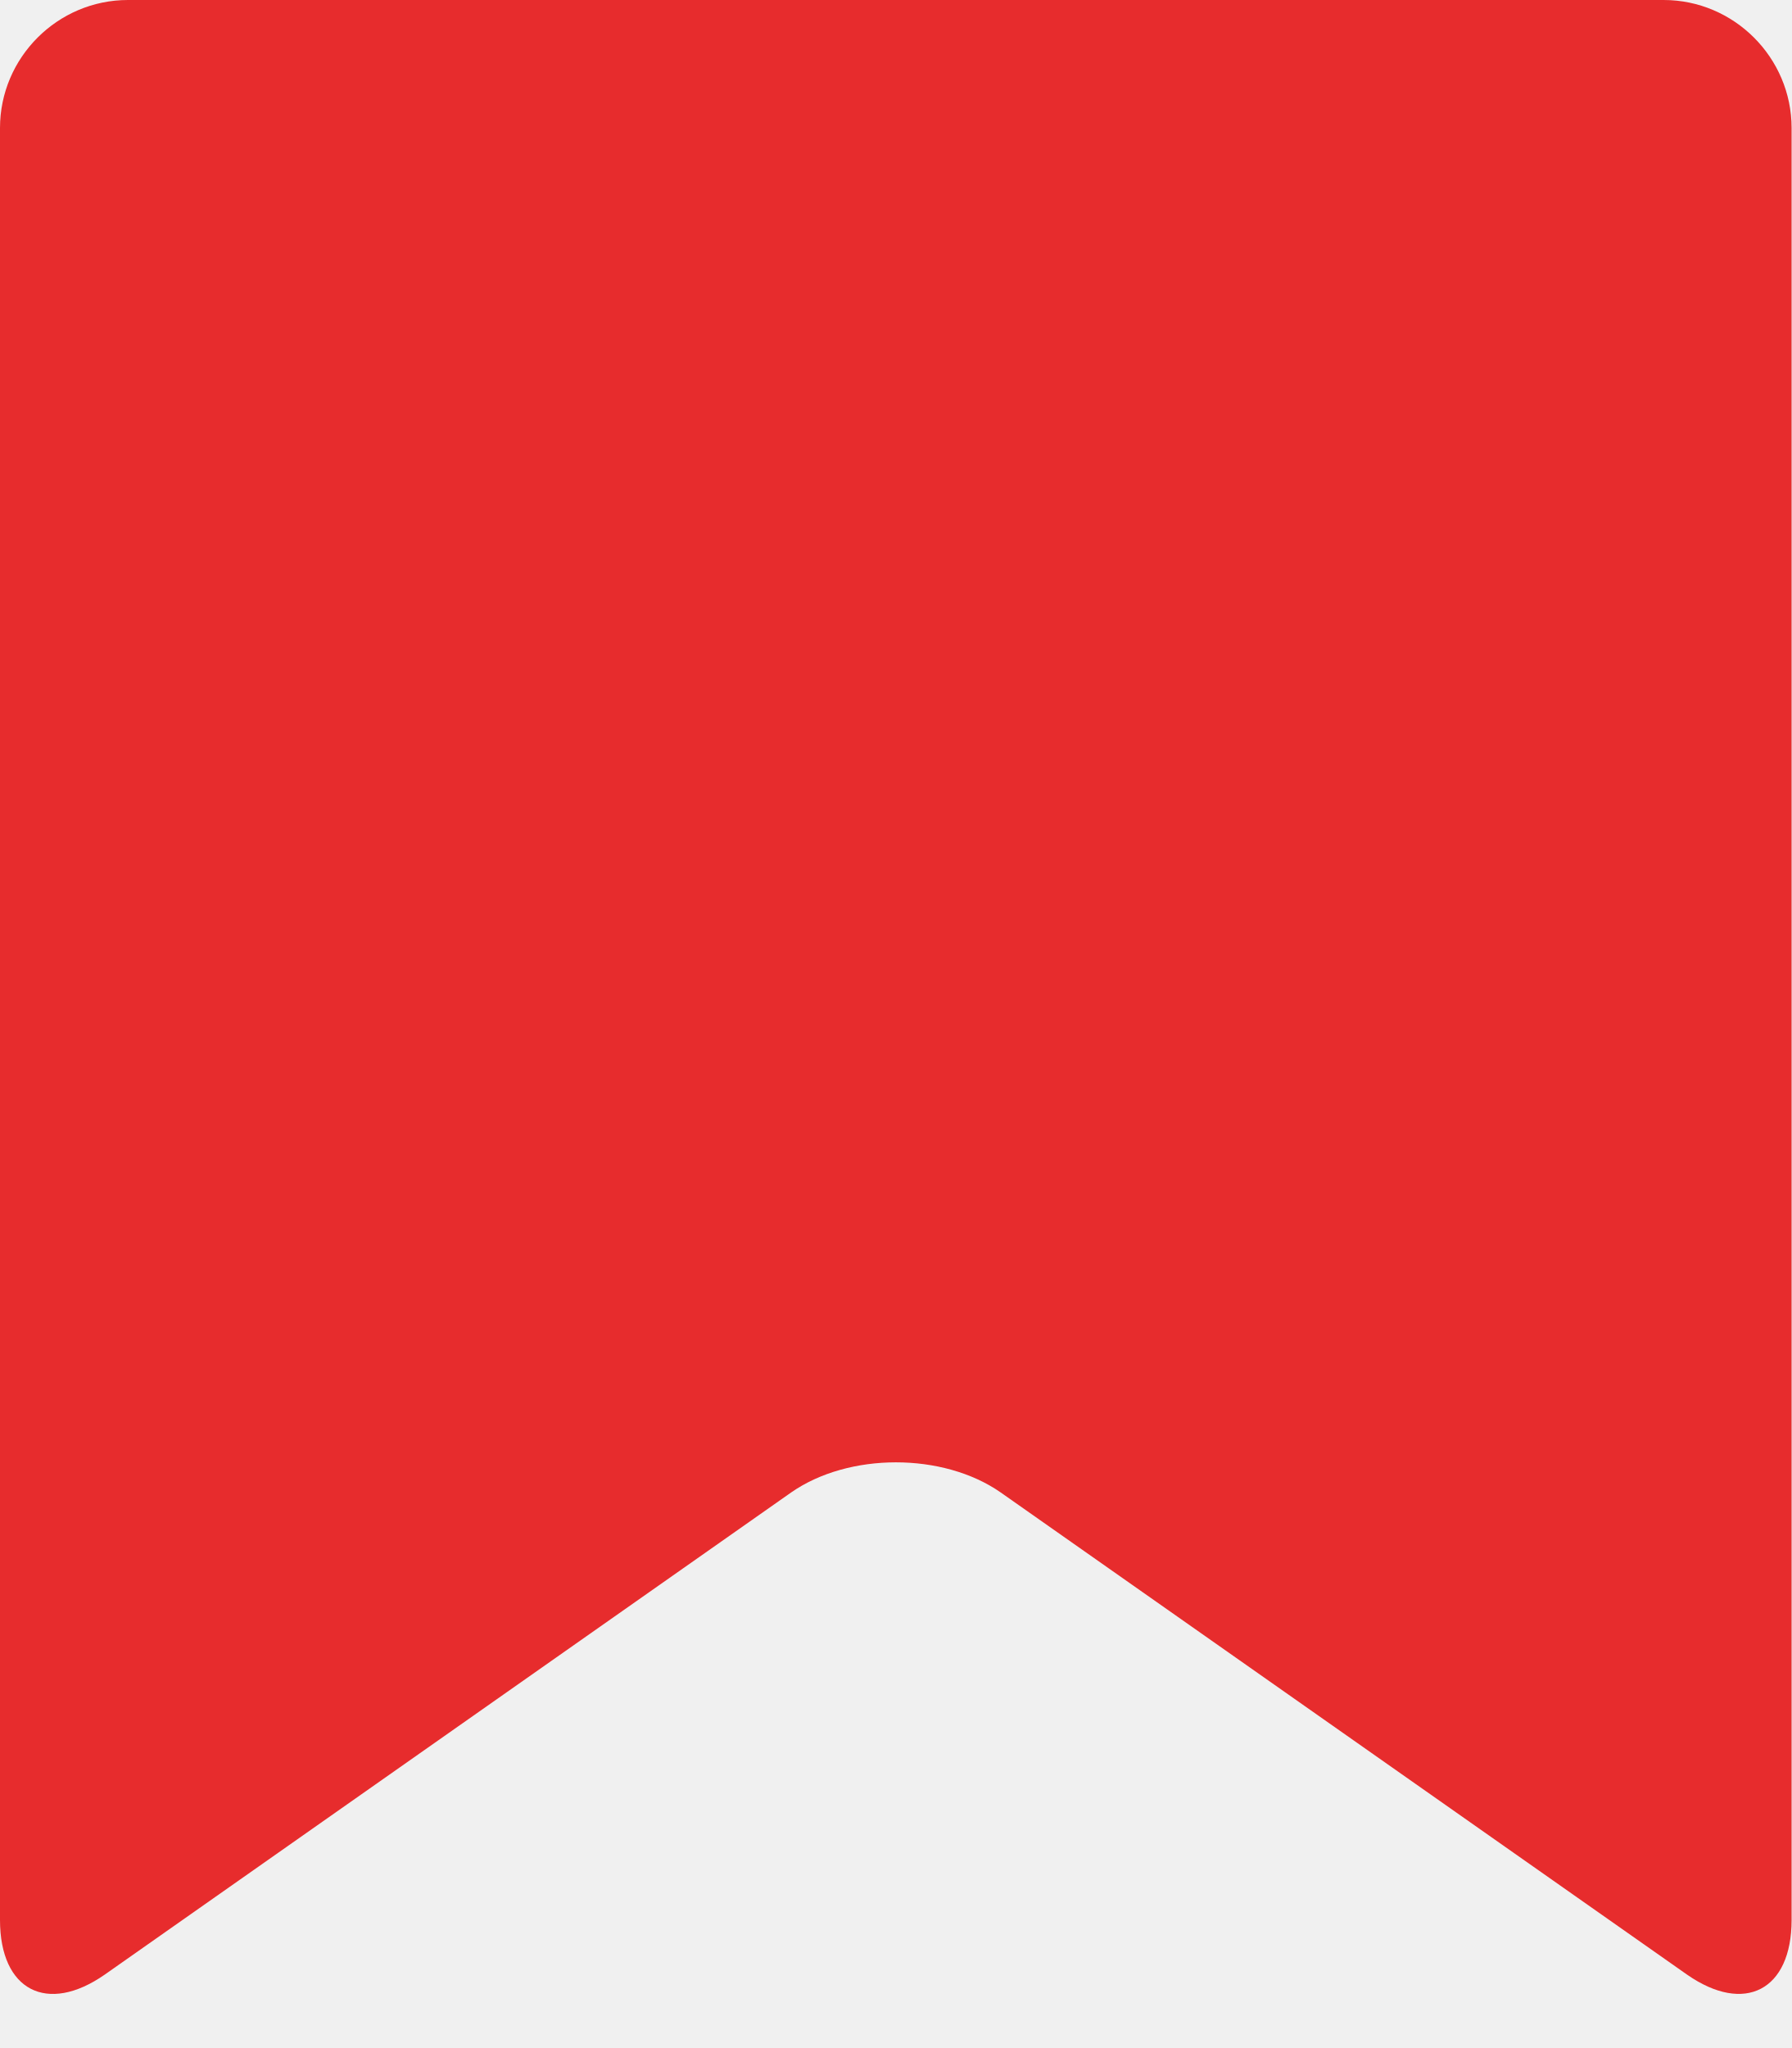
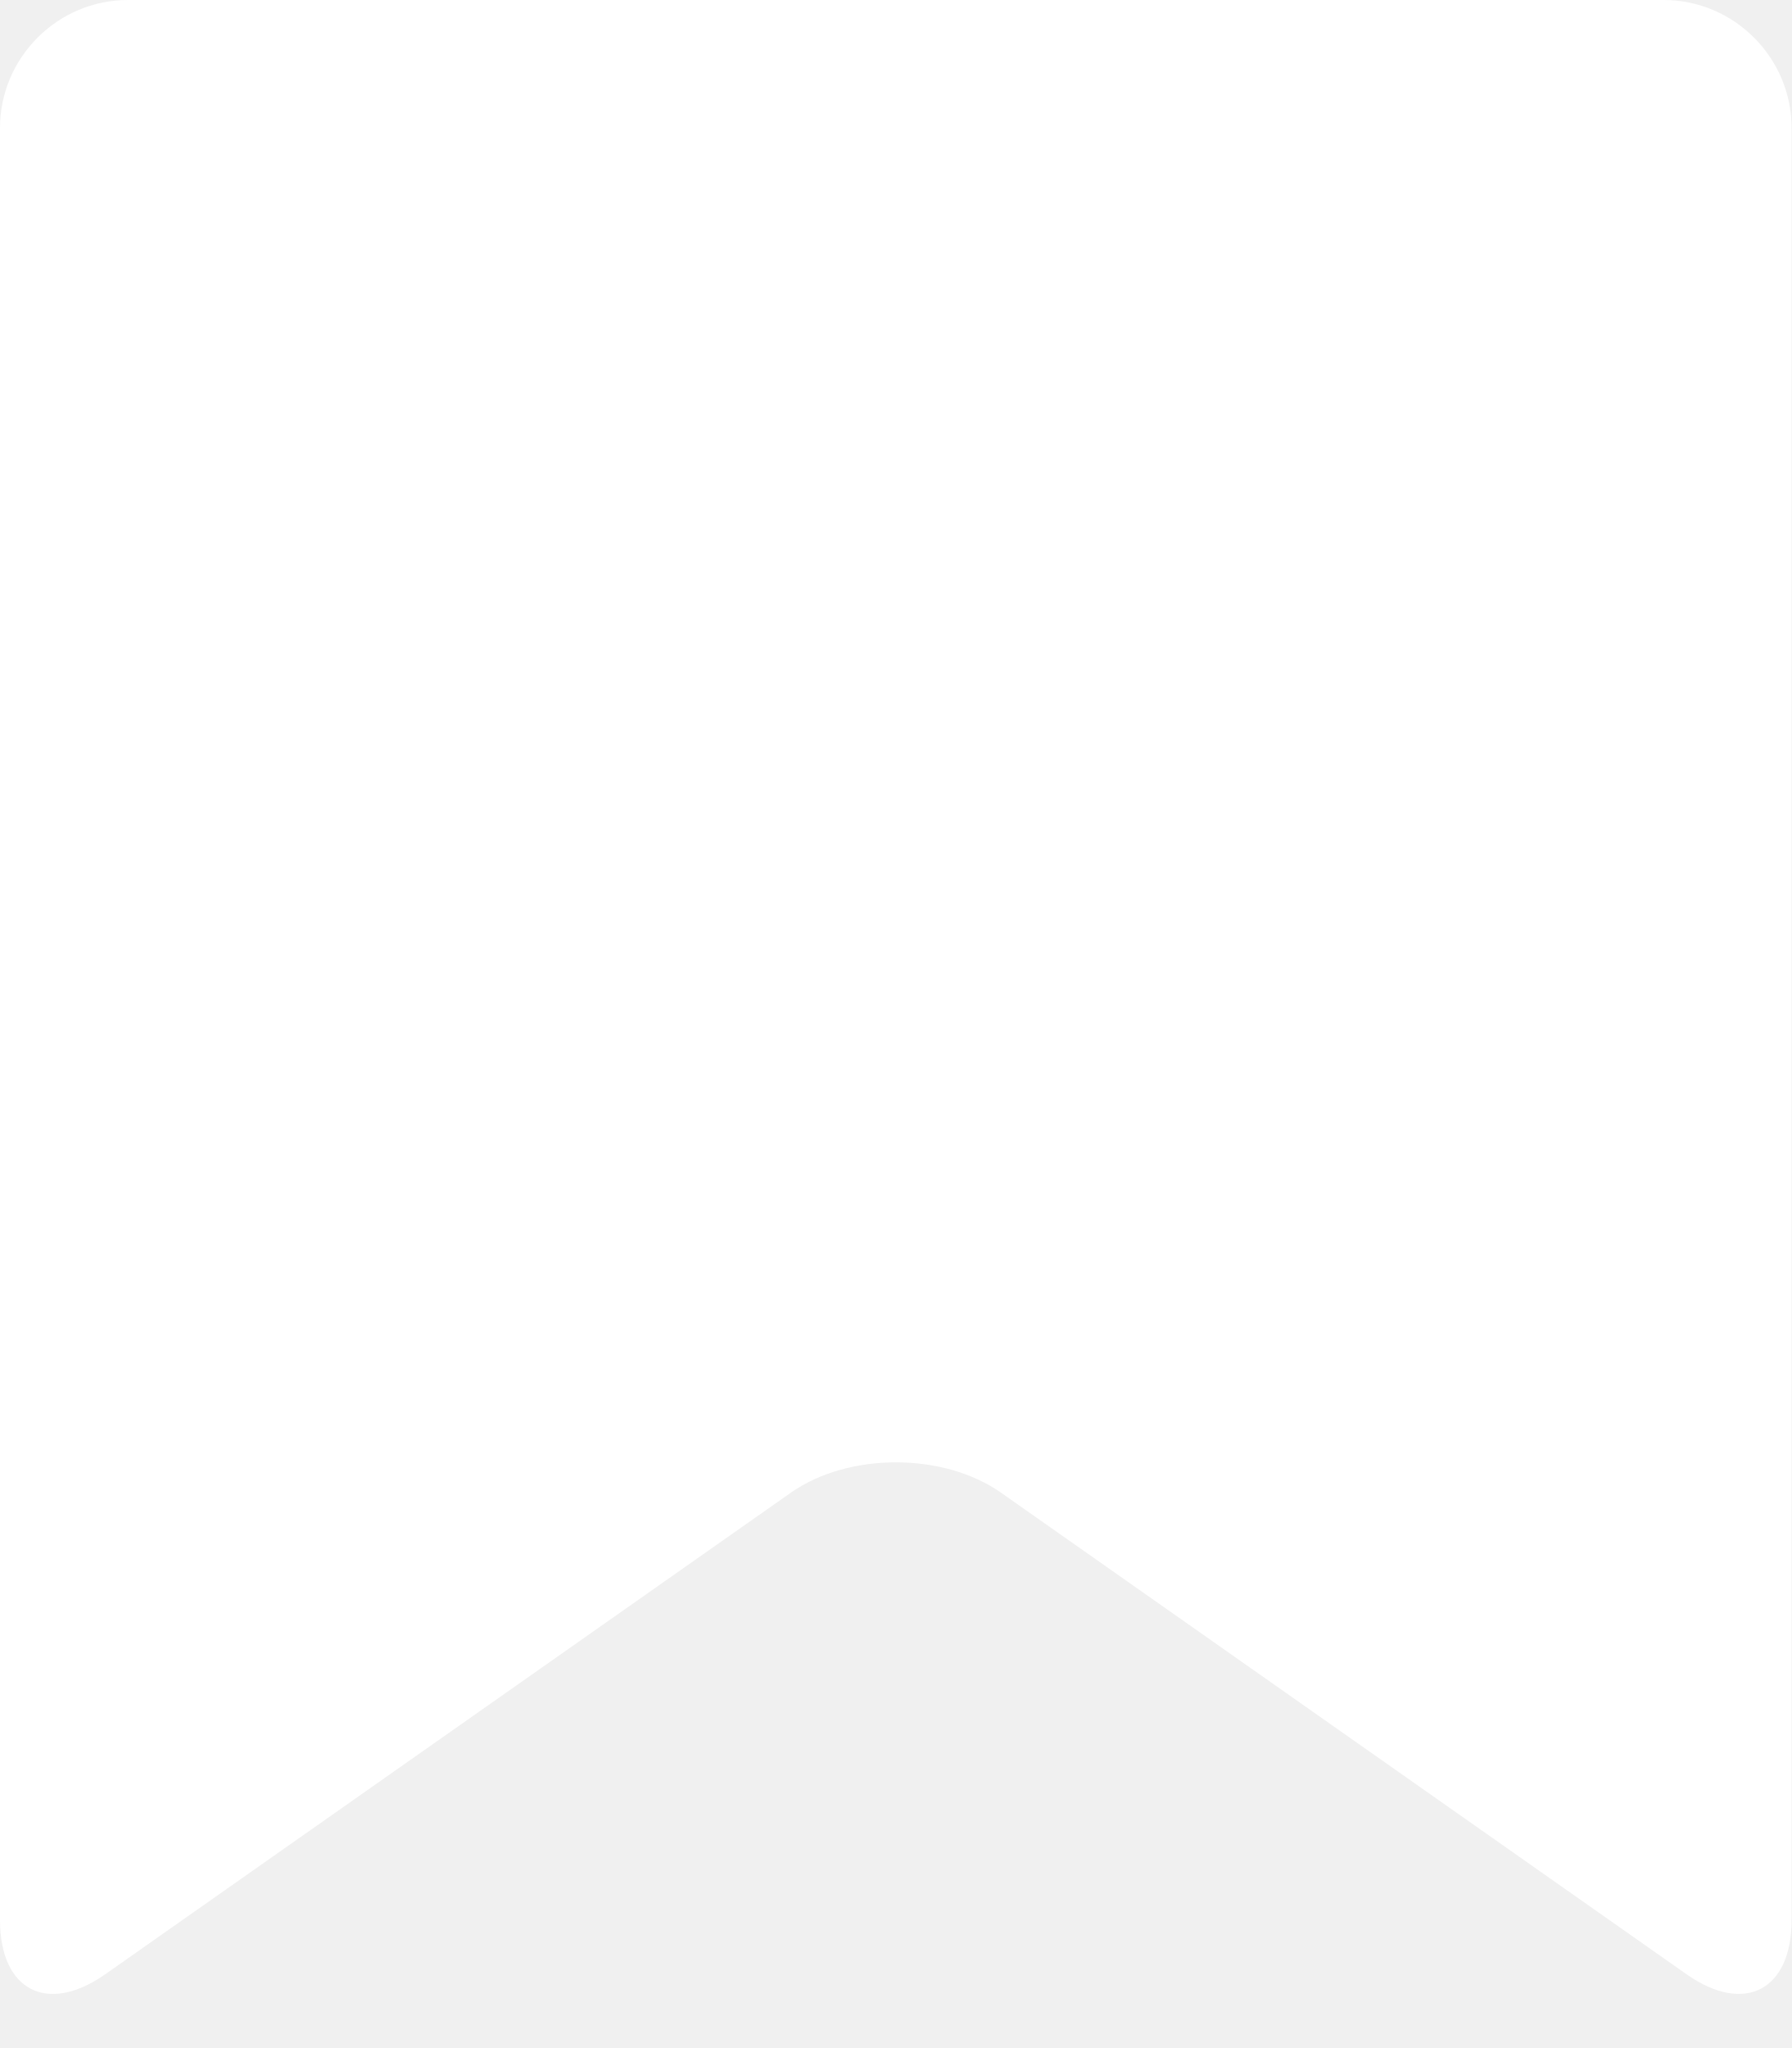
<svg xmlns="http://www.w3.org/2000/svg" width="14" height="16" viewBox="0 0 14 16">
-   <path fill="#E72C2D" d="M14 15c0 .55-.368.74-.818.426L7.82 11.66c-.45-.314-1.188-.314-1.638 0L.818 15.427C.368 15.74 0 15.55 0 15V1c0-.55.45-1 1-1h12c.55 0 1 .45 1 1v14z" />
+   <path fill="#FFFFFF" d="M14 15c0 .55-.368.74-.818.426L7.82 11.66c-.45-.314-1.188-.314-1.638 0L.818 15.427C.368 15.74 0 15.55 0 15V1c0-.55.45-1 1-1h12c.55 0 1 .45 1 1v14z" />
</svg>
